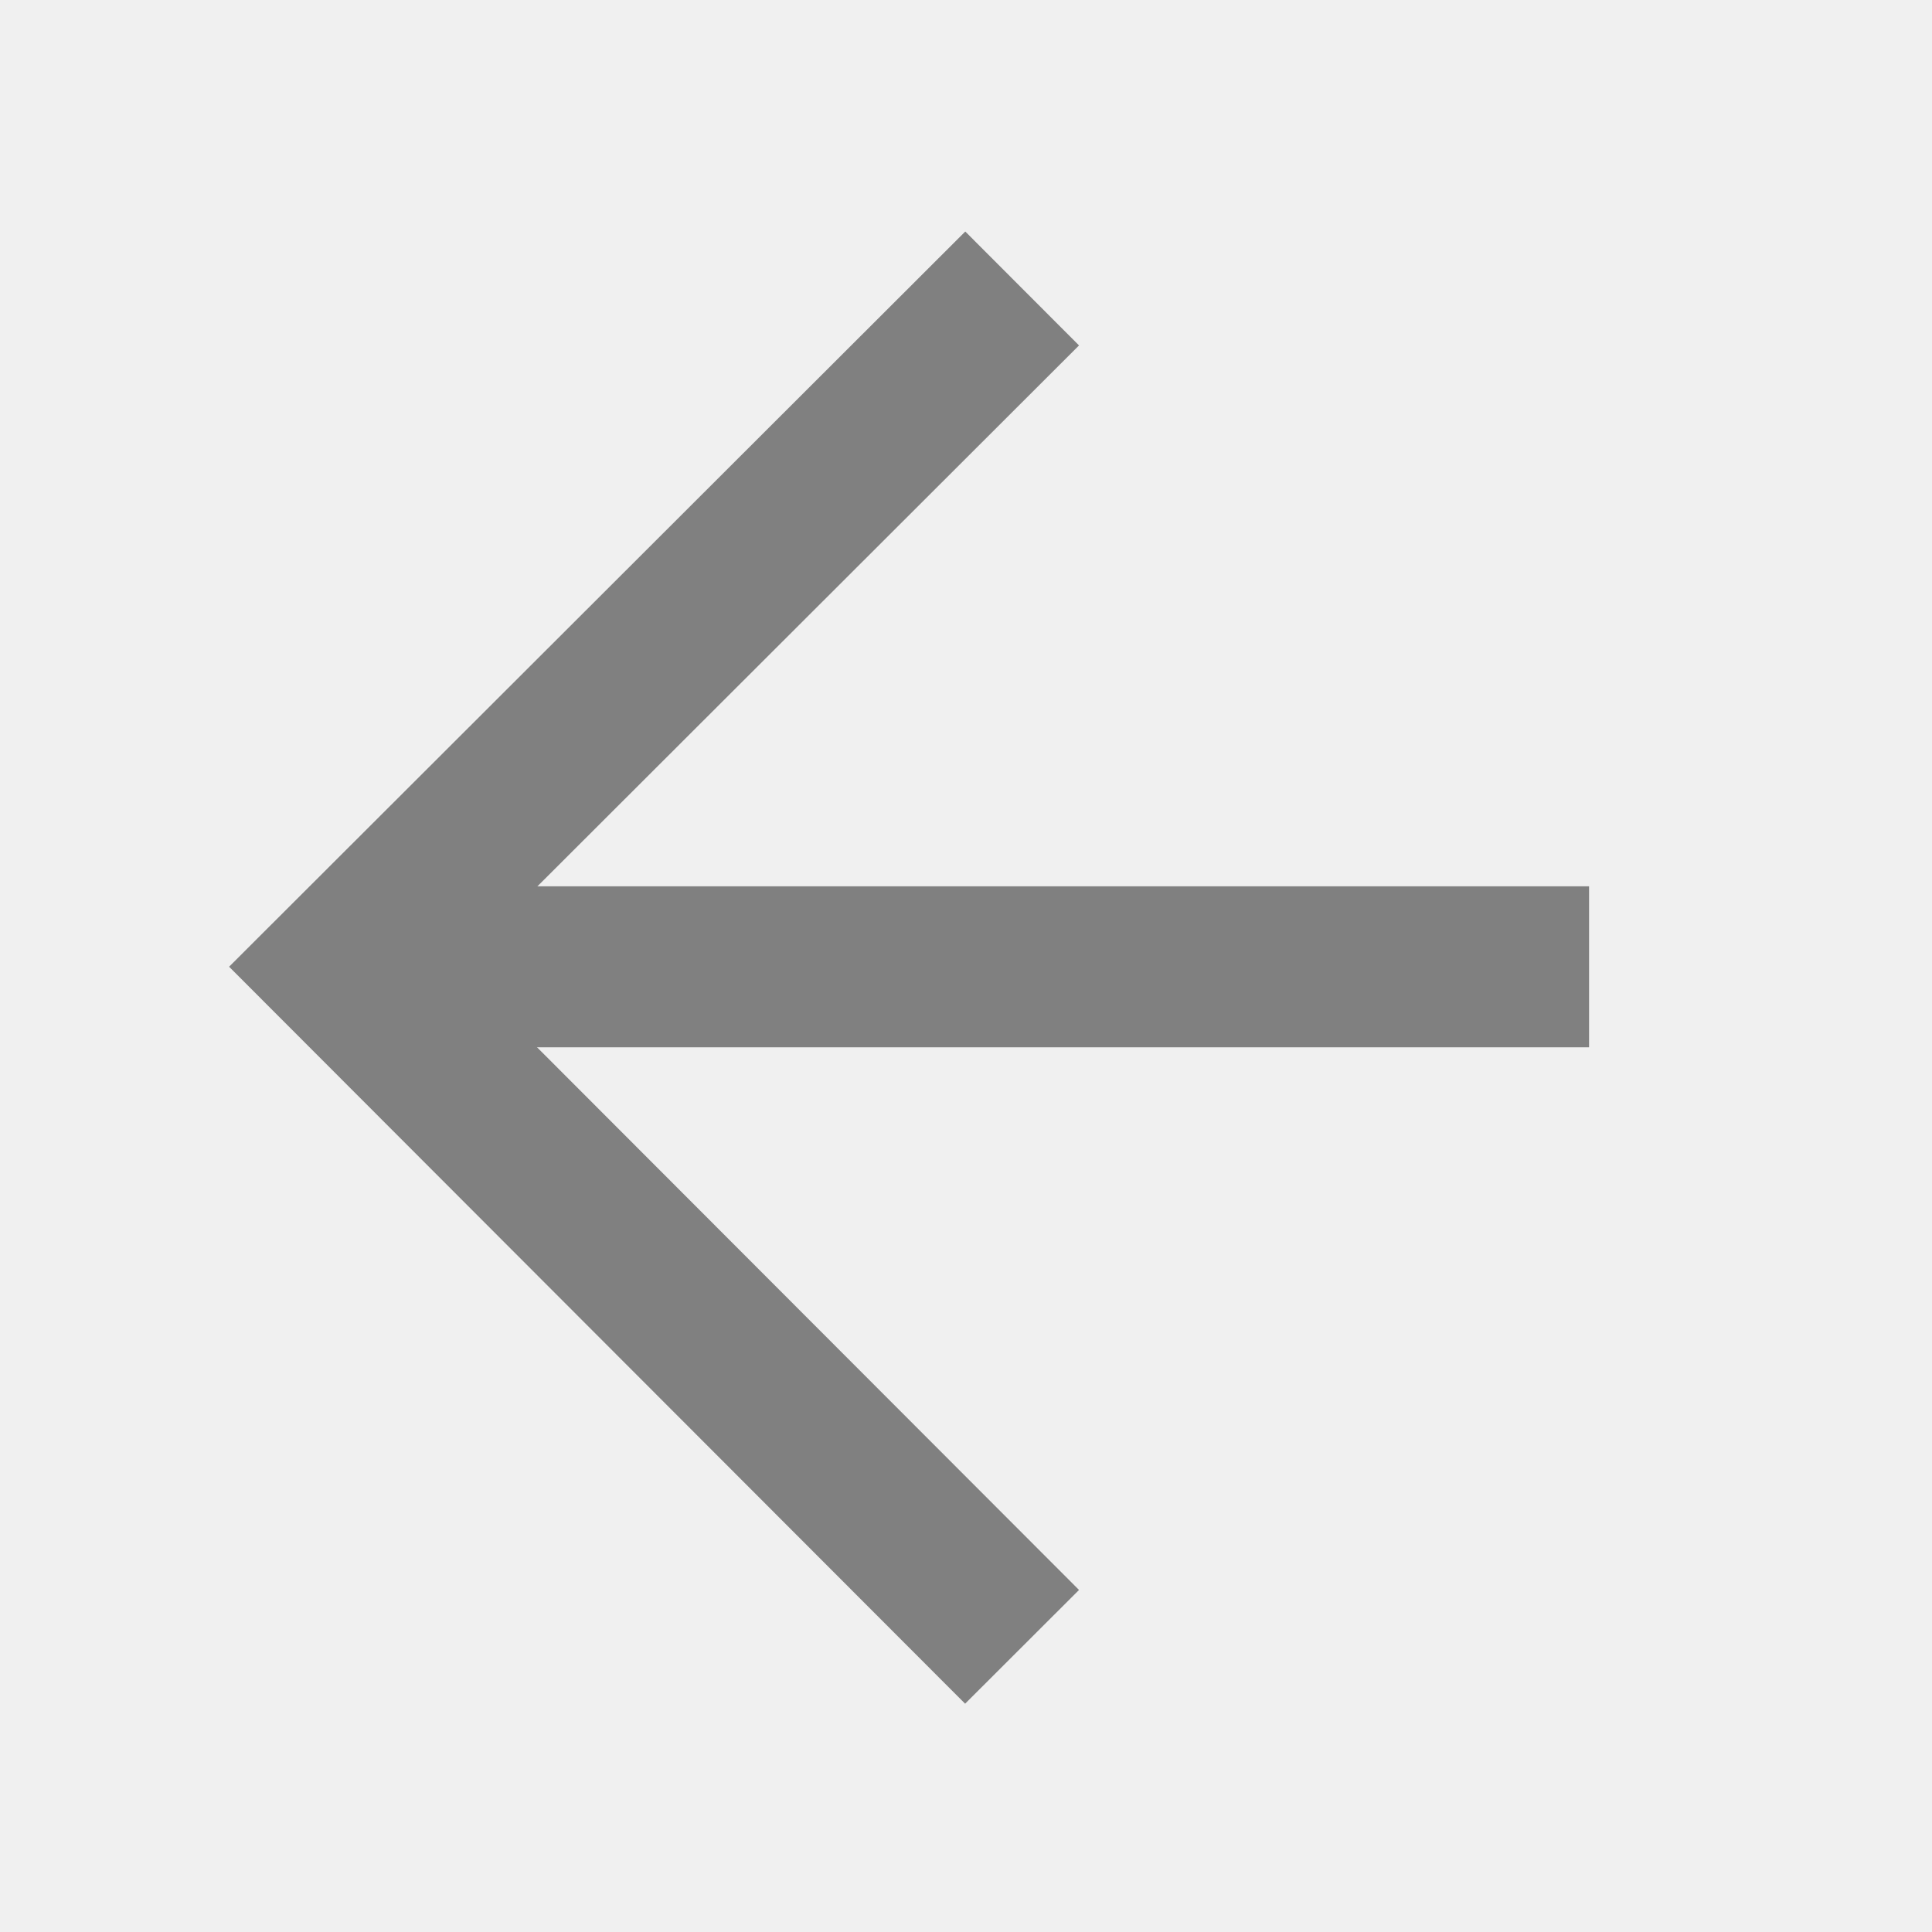
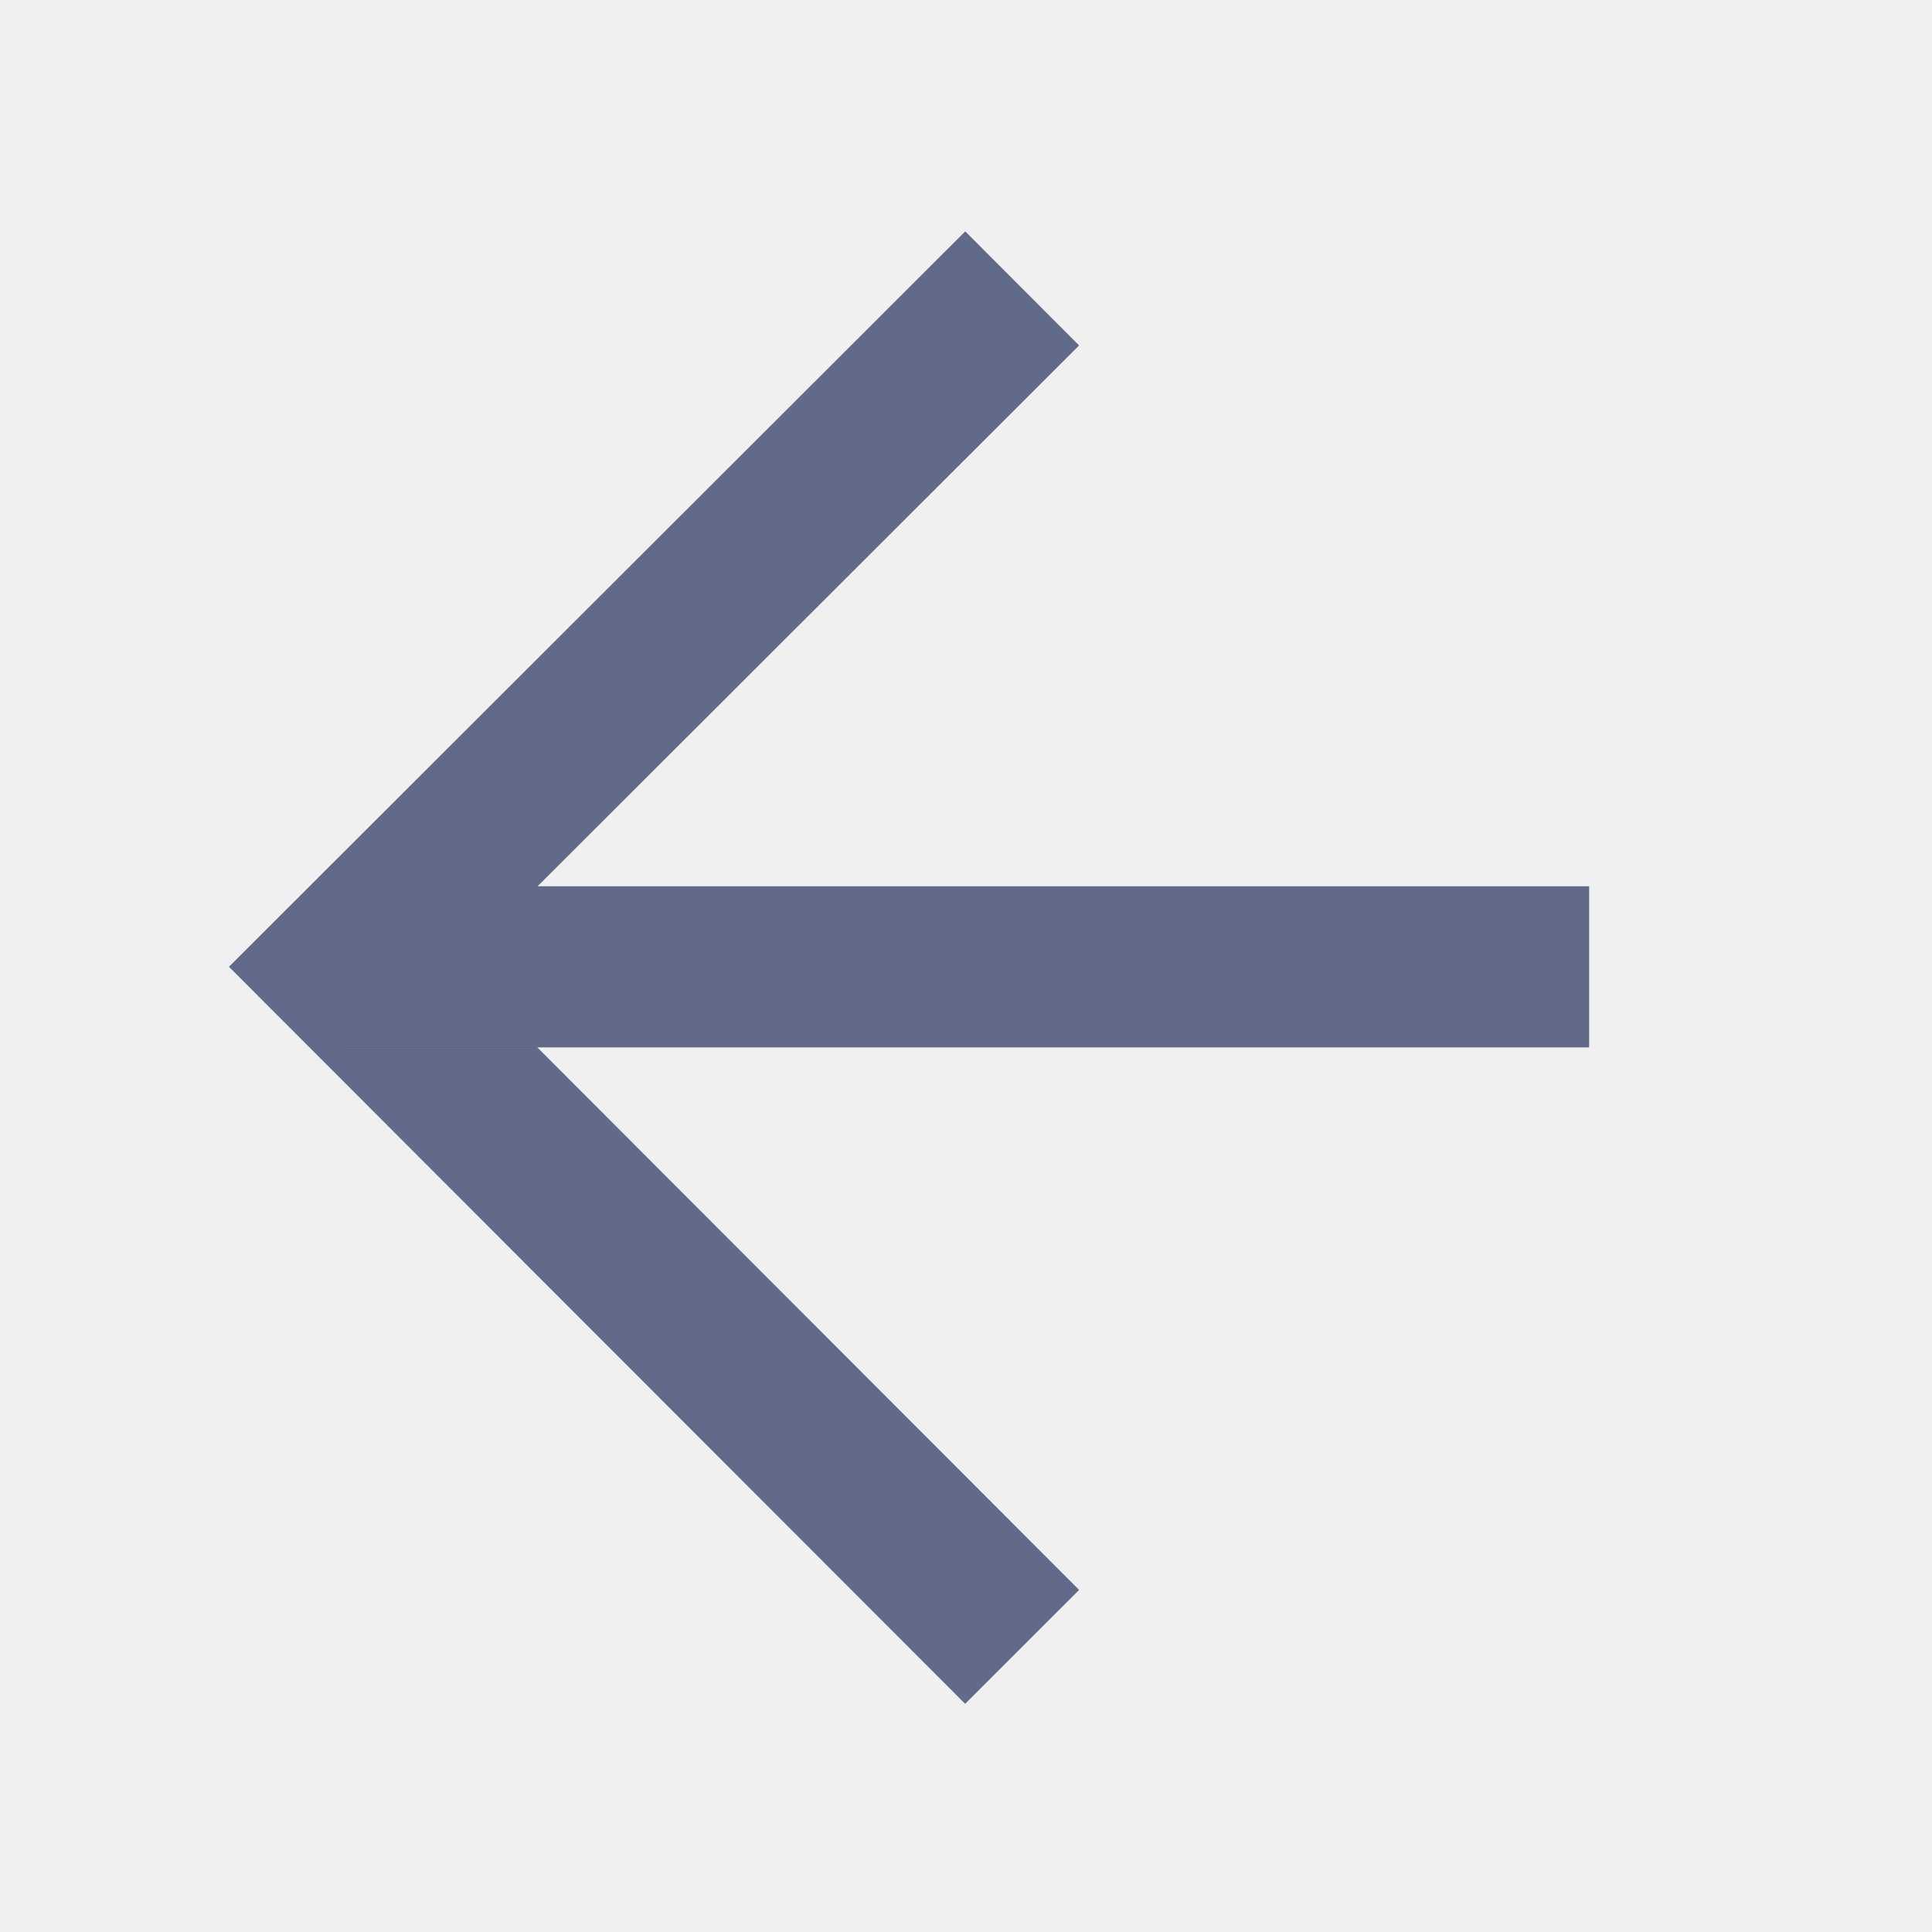
- <svg xmlns="http://www.w3.org/2000/svg" width="24" height="24" viewBox="0 0 24 24" fill="none">
-   <path fill-rule="evenodd" clip-rule="evenodd" d="M13.404 4.291L5.674 12.011L13.404 19.751L11.989 21.164L2.846 12.009L11.991 2.876L13.404 4.291Z" fill="#808080" />
-   <path fill-rule="evenodd" clip-rule="evenodd" d="M19.74 13.01H4.26V11.01H19.74V13.01Z" fill="#808080" />
+ <svg xmlns="http://www.w3.org/2000/svg" width="20" height="20" viewBox="0 0 20 20" fill="none">
+   <g id="Back">
+     <g id="Vector">
+       <path fill-rule="evenodd" clip-rule="evenodd" d="M11.17 3.576L4.729 10.009L11.17 16.459L9.991 17.637L2.371 10.008L9.992 2.396L11.17 3.576Z" fill="#14214D" />
+       <path fill-rule="evenodd" clip-rule="evenodd" d="M11.17 3.576L4.729 10.009L11.17 16.459L9.991 17.637L2.371 10.008L9.992 2.396L11.17 3.576Z" fill="white" fill-opacity="0.33" />
+       <path fill-rule="evenodd" clip-rule="evenodd" d="M16.45 10.842H3.55V9.175H16.45V10.842Z" fill="#14214D" />
+       <path fill-rule="evenodd" clip-rule="evenodd" d="M16.45 10.842H3.55V9.175H16.45V10.842Z" fill="white" fill-opacity="0.33" />
+     </g>
+   </g>
</svg>
